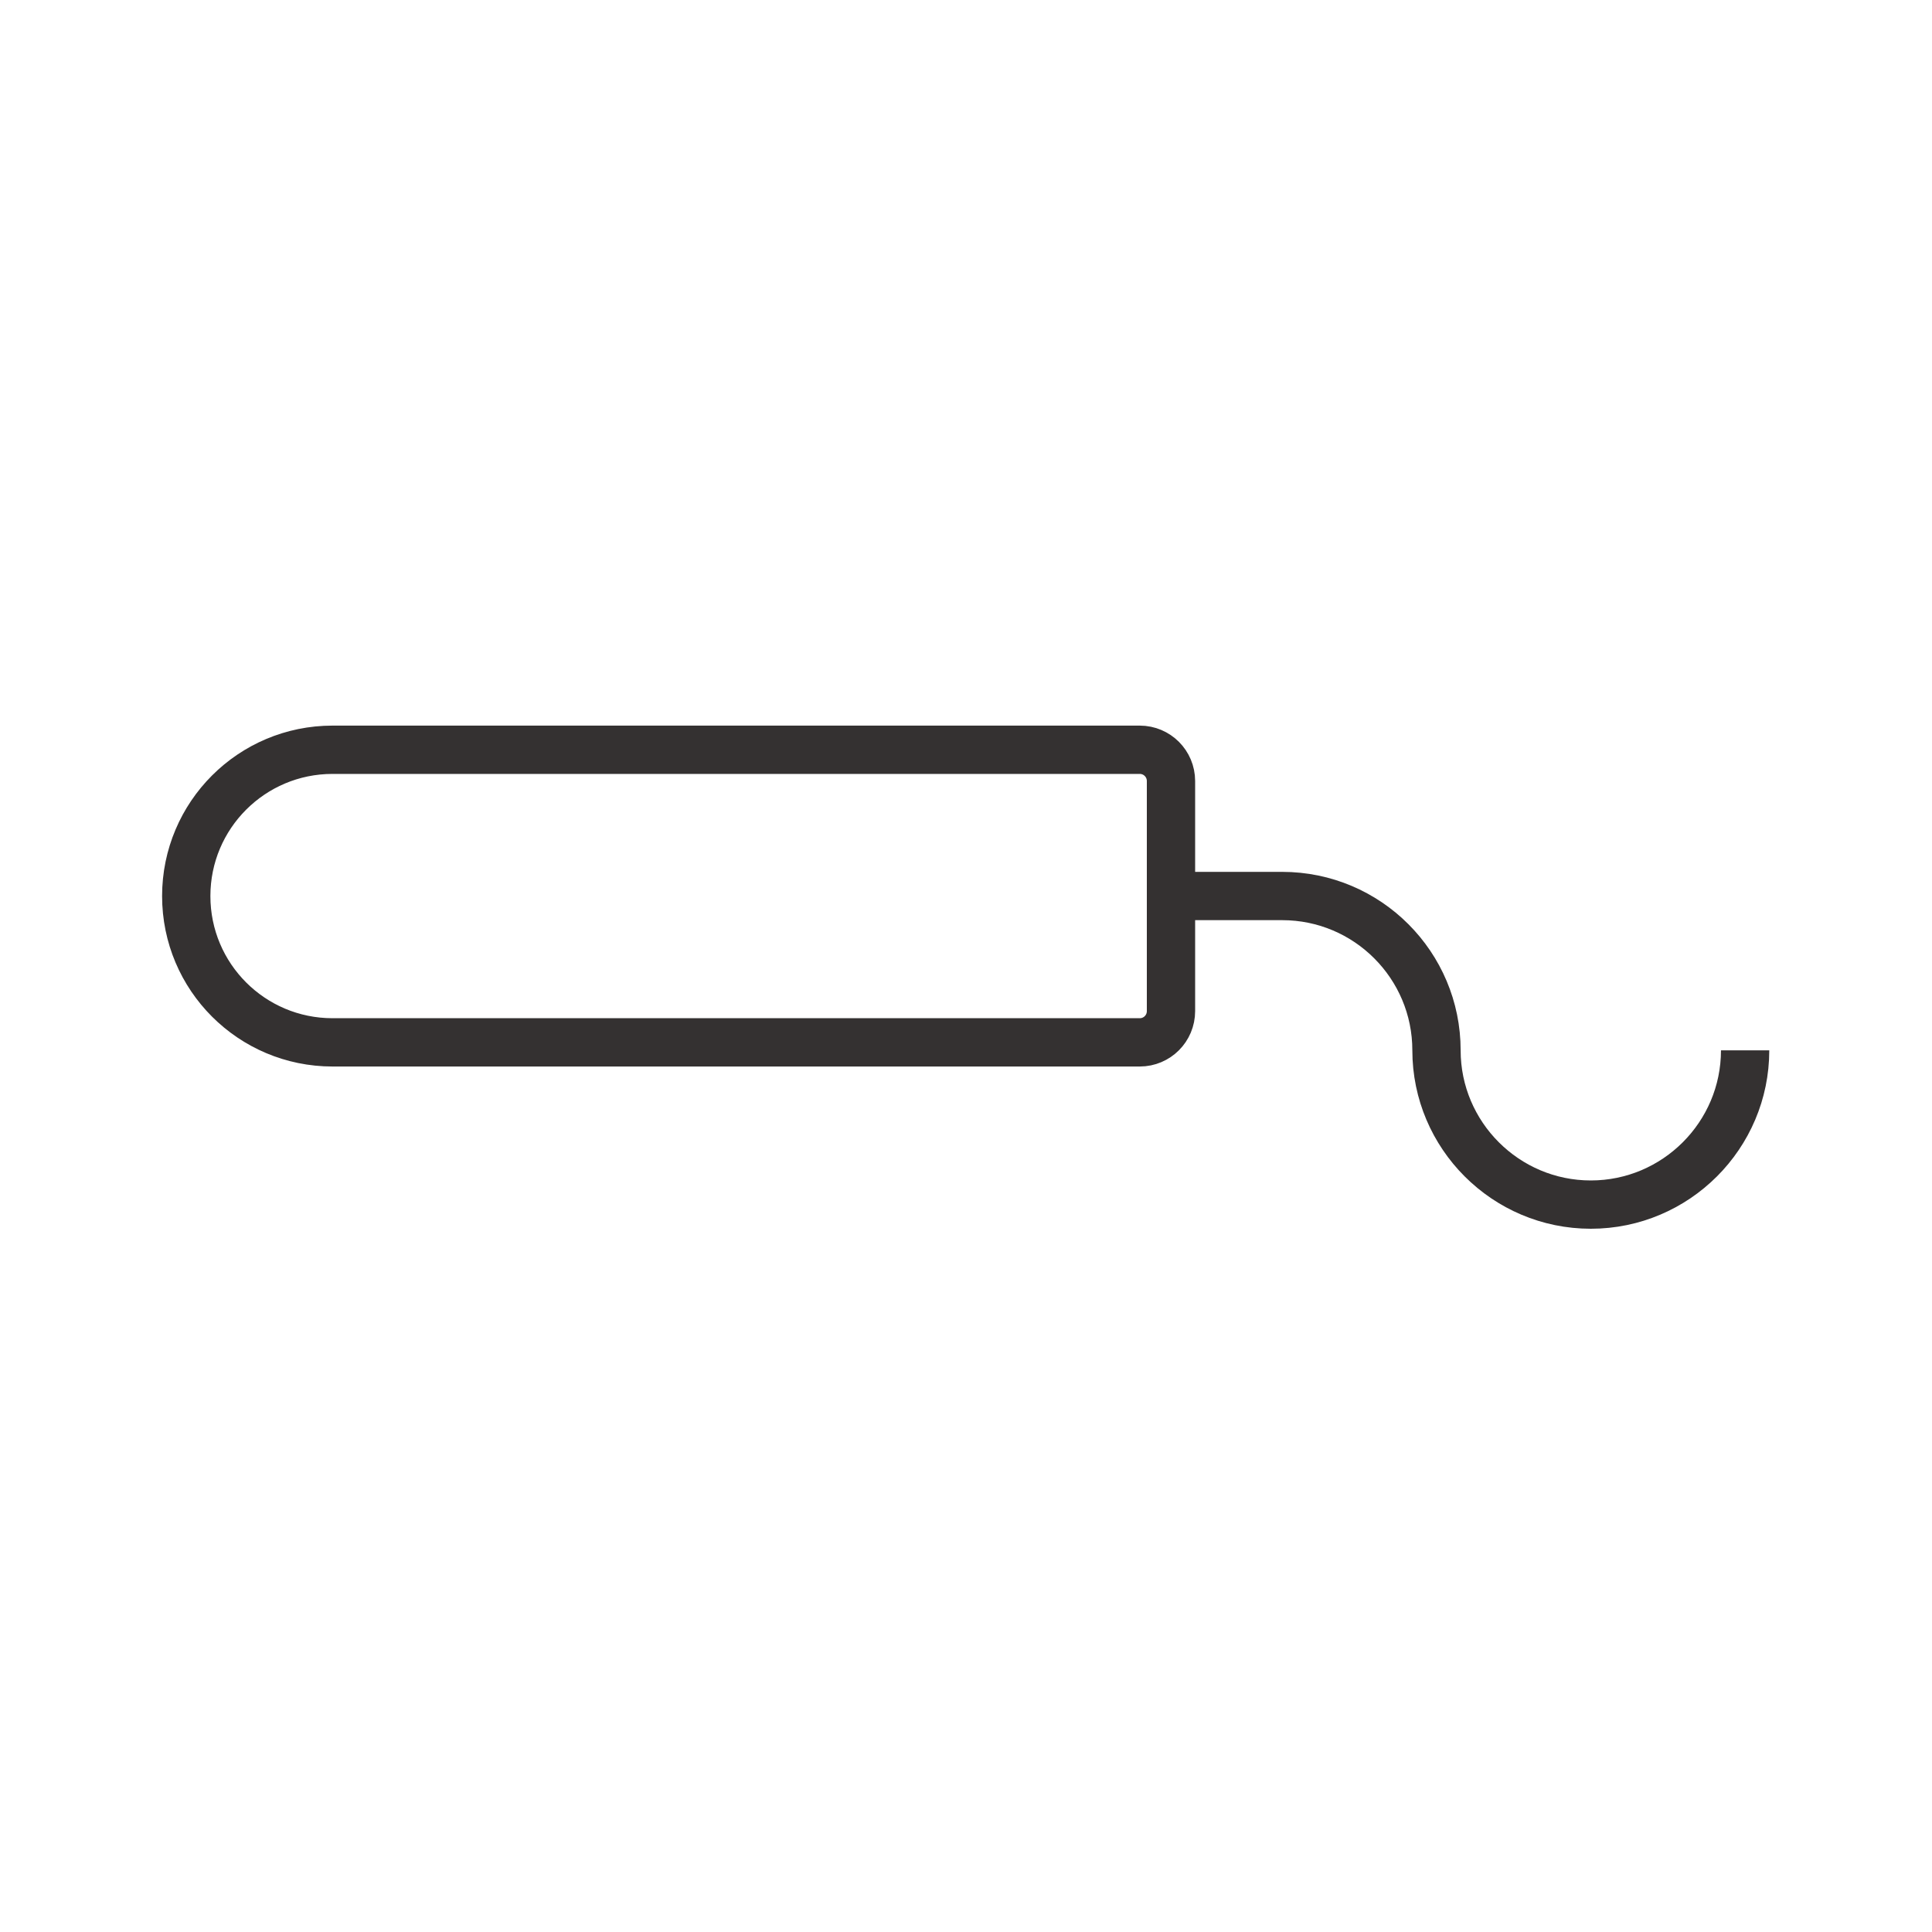
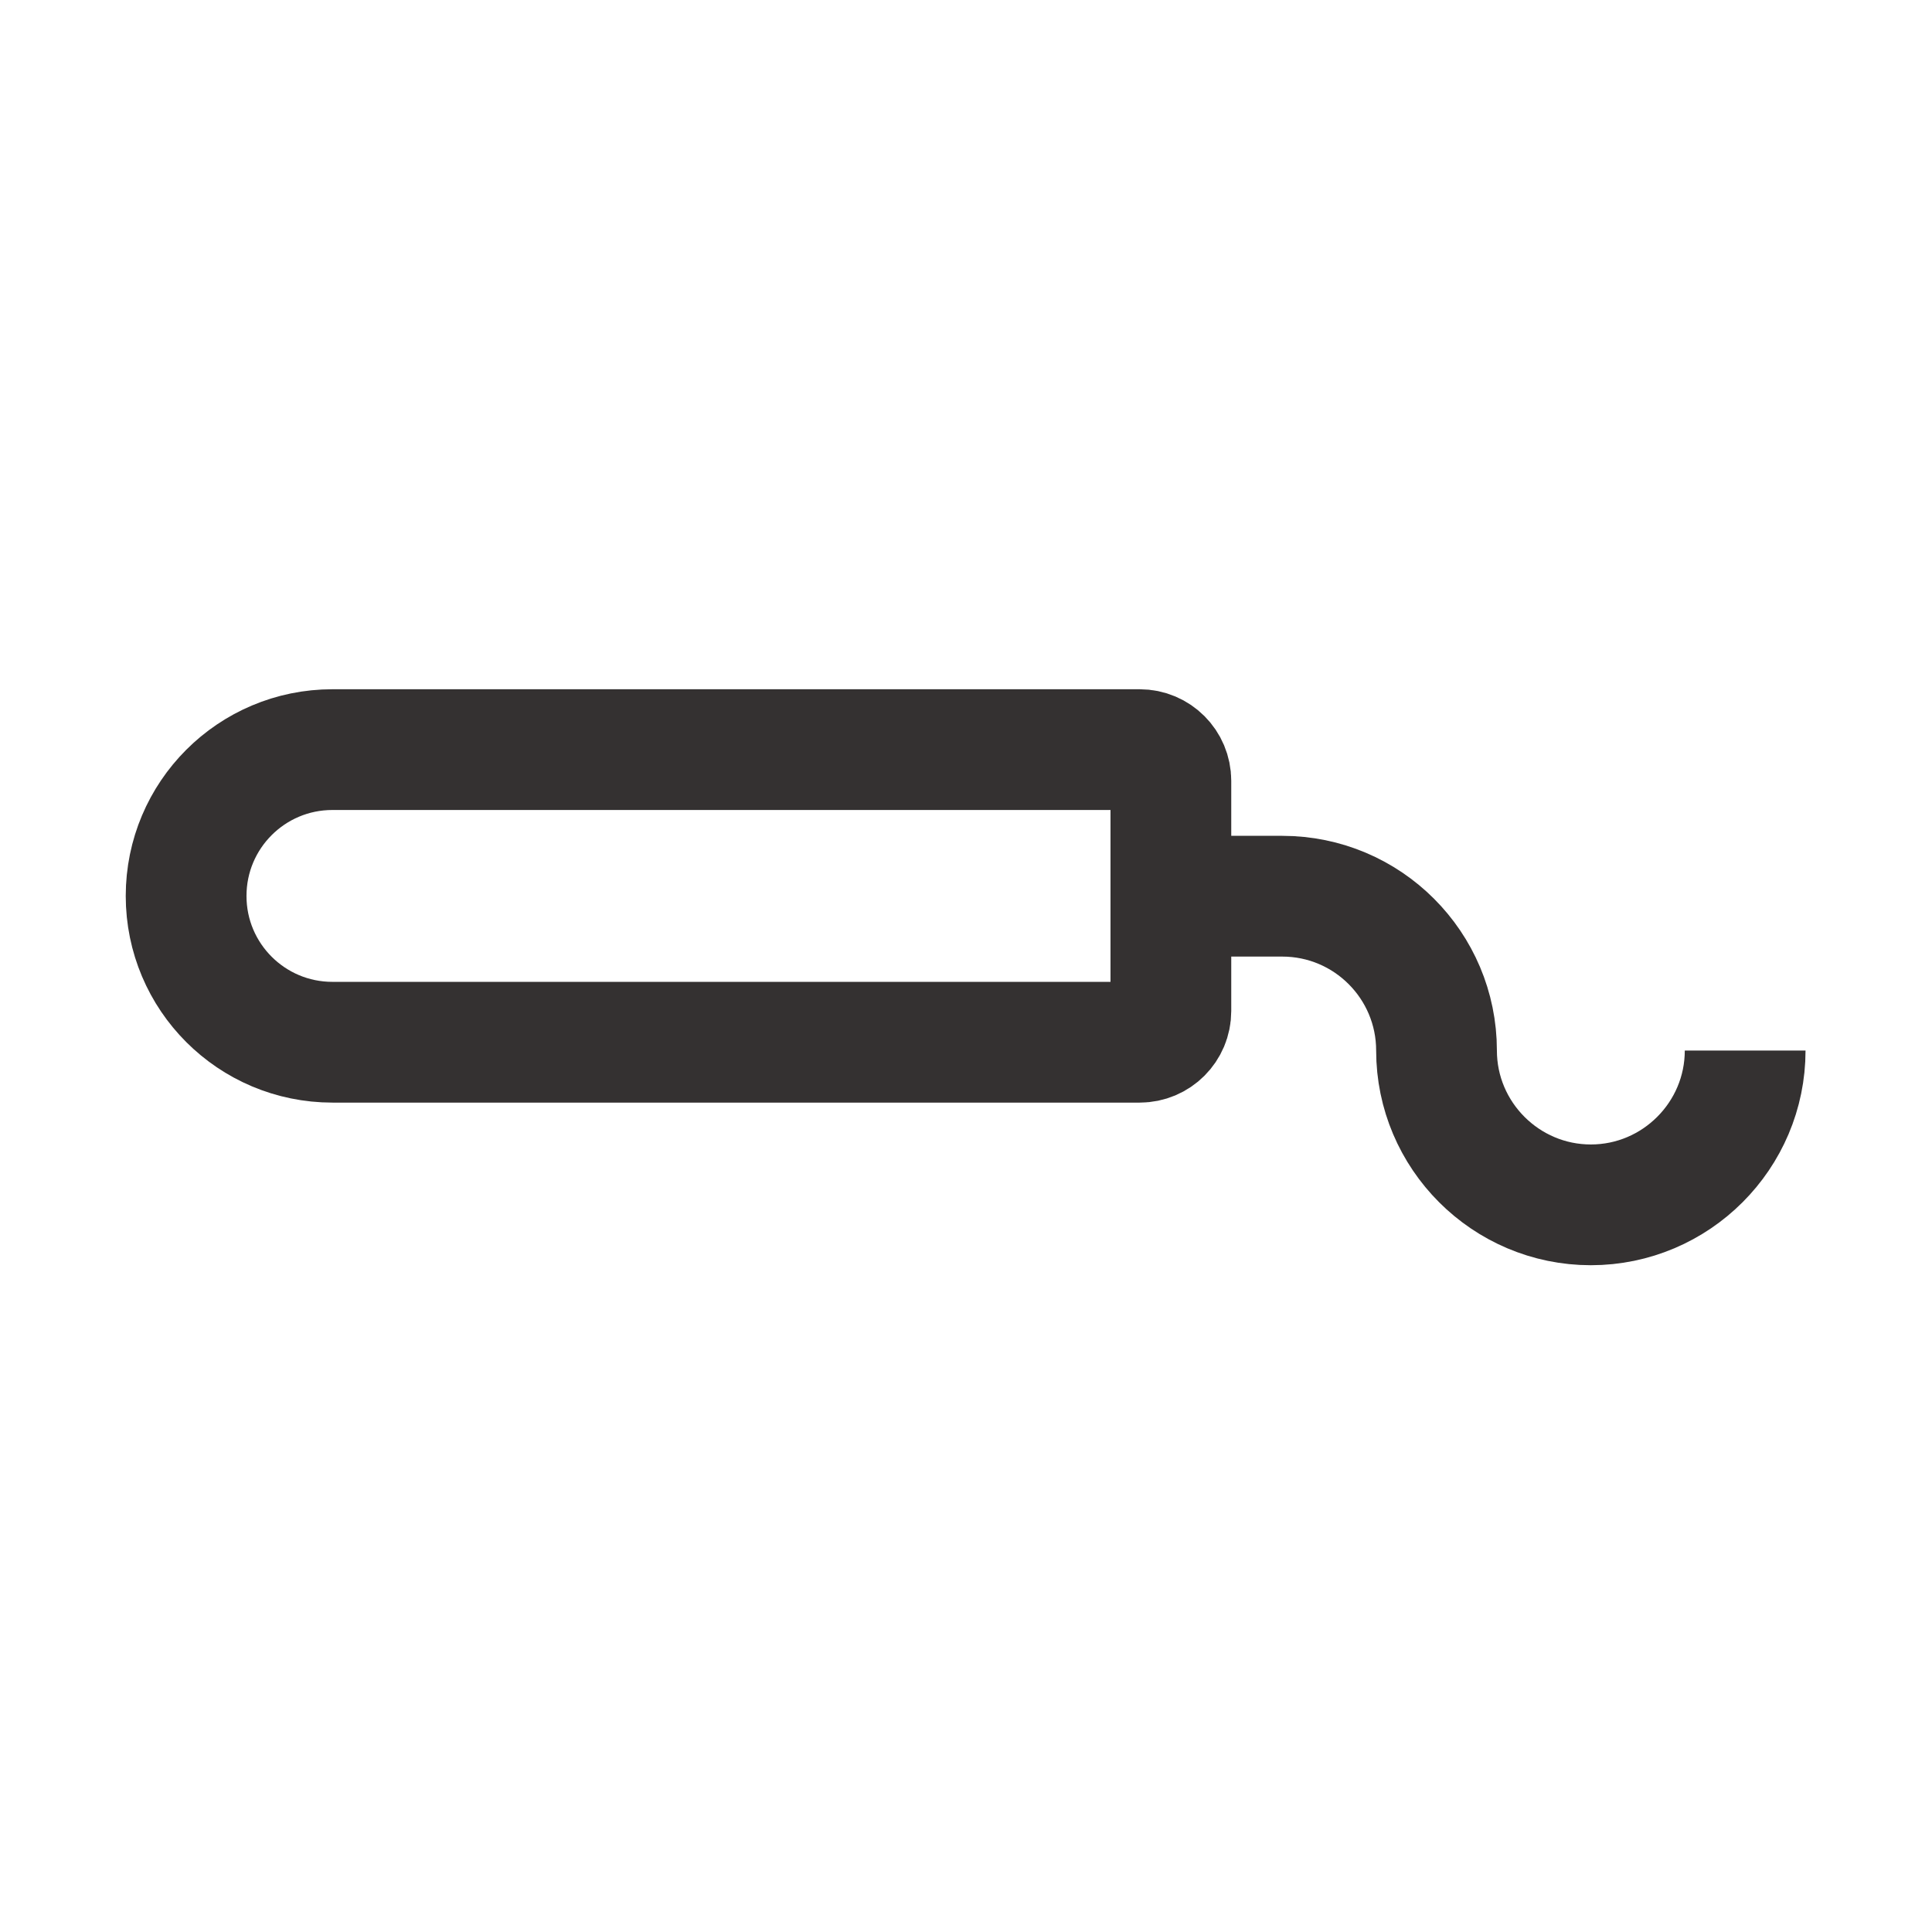
- <svg xmlns="http://www.w3.org/2000/svg" width="24" height="24" viewBox="0 0 40 40" fill="none">
-   <path d="M6.885 15.523H23.598C23.955 15.523 24.244 15.813 24.244 16.17V20.934C24.244 21.291 23.955 21.581 23.598 21.581H6.885C5.211 21.581 3.856 20.226 3.856 18.552C3.856 16.878 5.211 15.523 6.885 15.523Z" stroke="#343131" stroke-miterlimit="10" />
-   <path d="M24.244 18.551H26.546C28.313 18.551 29.741 19.985 29.741 21.746C29.741 23.506 31.175 24.94 32.936 24.94C34.697 24.94 36.131 23.506 36.131 21.746" stroke="#343131" stroke-miterlimit="10" />
+ <svg xmlns="http://www.w3.org/2000/svg" width="24" height="24" viewBox="0 0 24 24" fill="none">
+   <path d="M4.13 9.312H14.157C14.372 9.312 14.545 9.486 14.545 9.7V12.559C14.545 12.773 14.372 12.947 14.157 12.947H4.13C3.125 12.947 2.312 12.134 2.312 11.13C2.312 10.125 3.125 9.312 4.13 9.312Z" stroke="#343131" stroke-width="1.5" stroke-miterlimit="10" />
+   <path d="M14.547 11.133H15.928C16.988 11.133 17.845 11.993 17.845 13.05C17.845 14.106 18.706 14.967 19.762 14.967C20.818 14.967 21.679 14.106 21.679 13.05" stroke="#343131" stroke-width="1.5" stroke-miterlimit="10" />
</svg>
